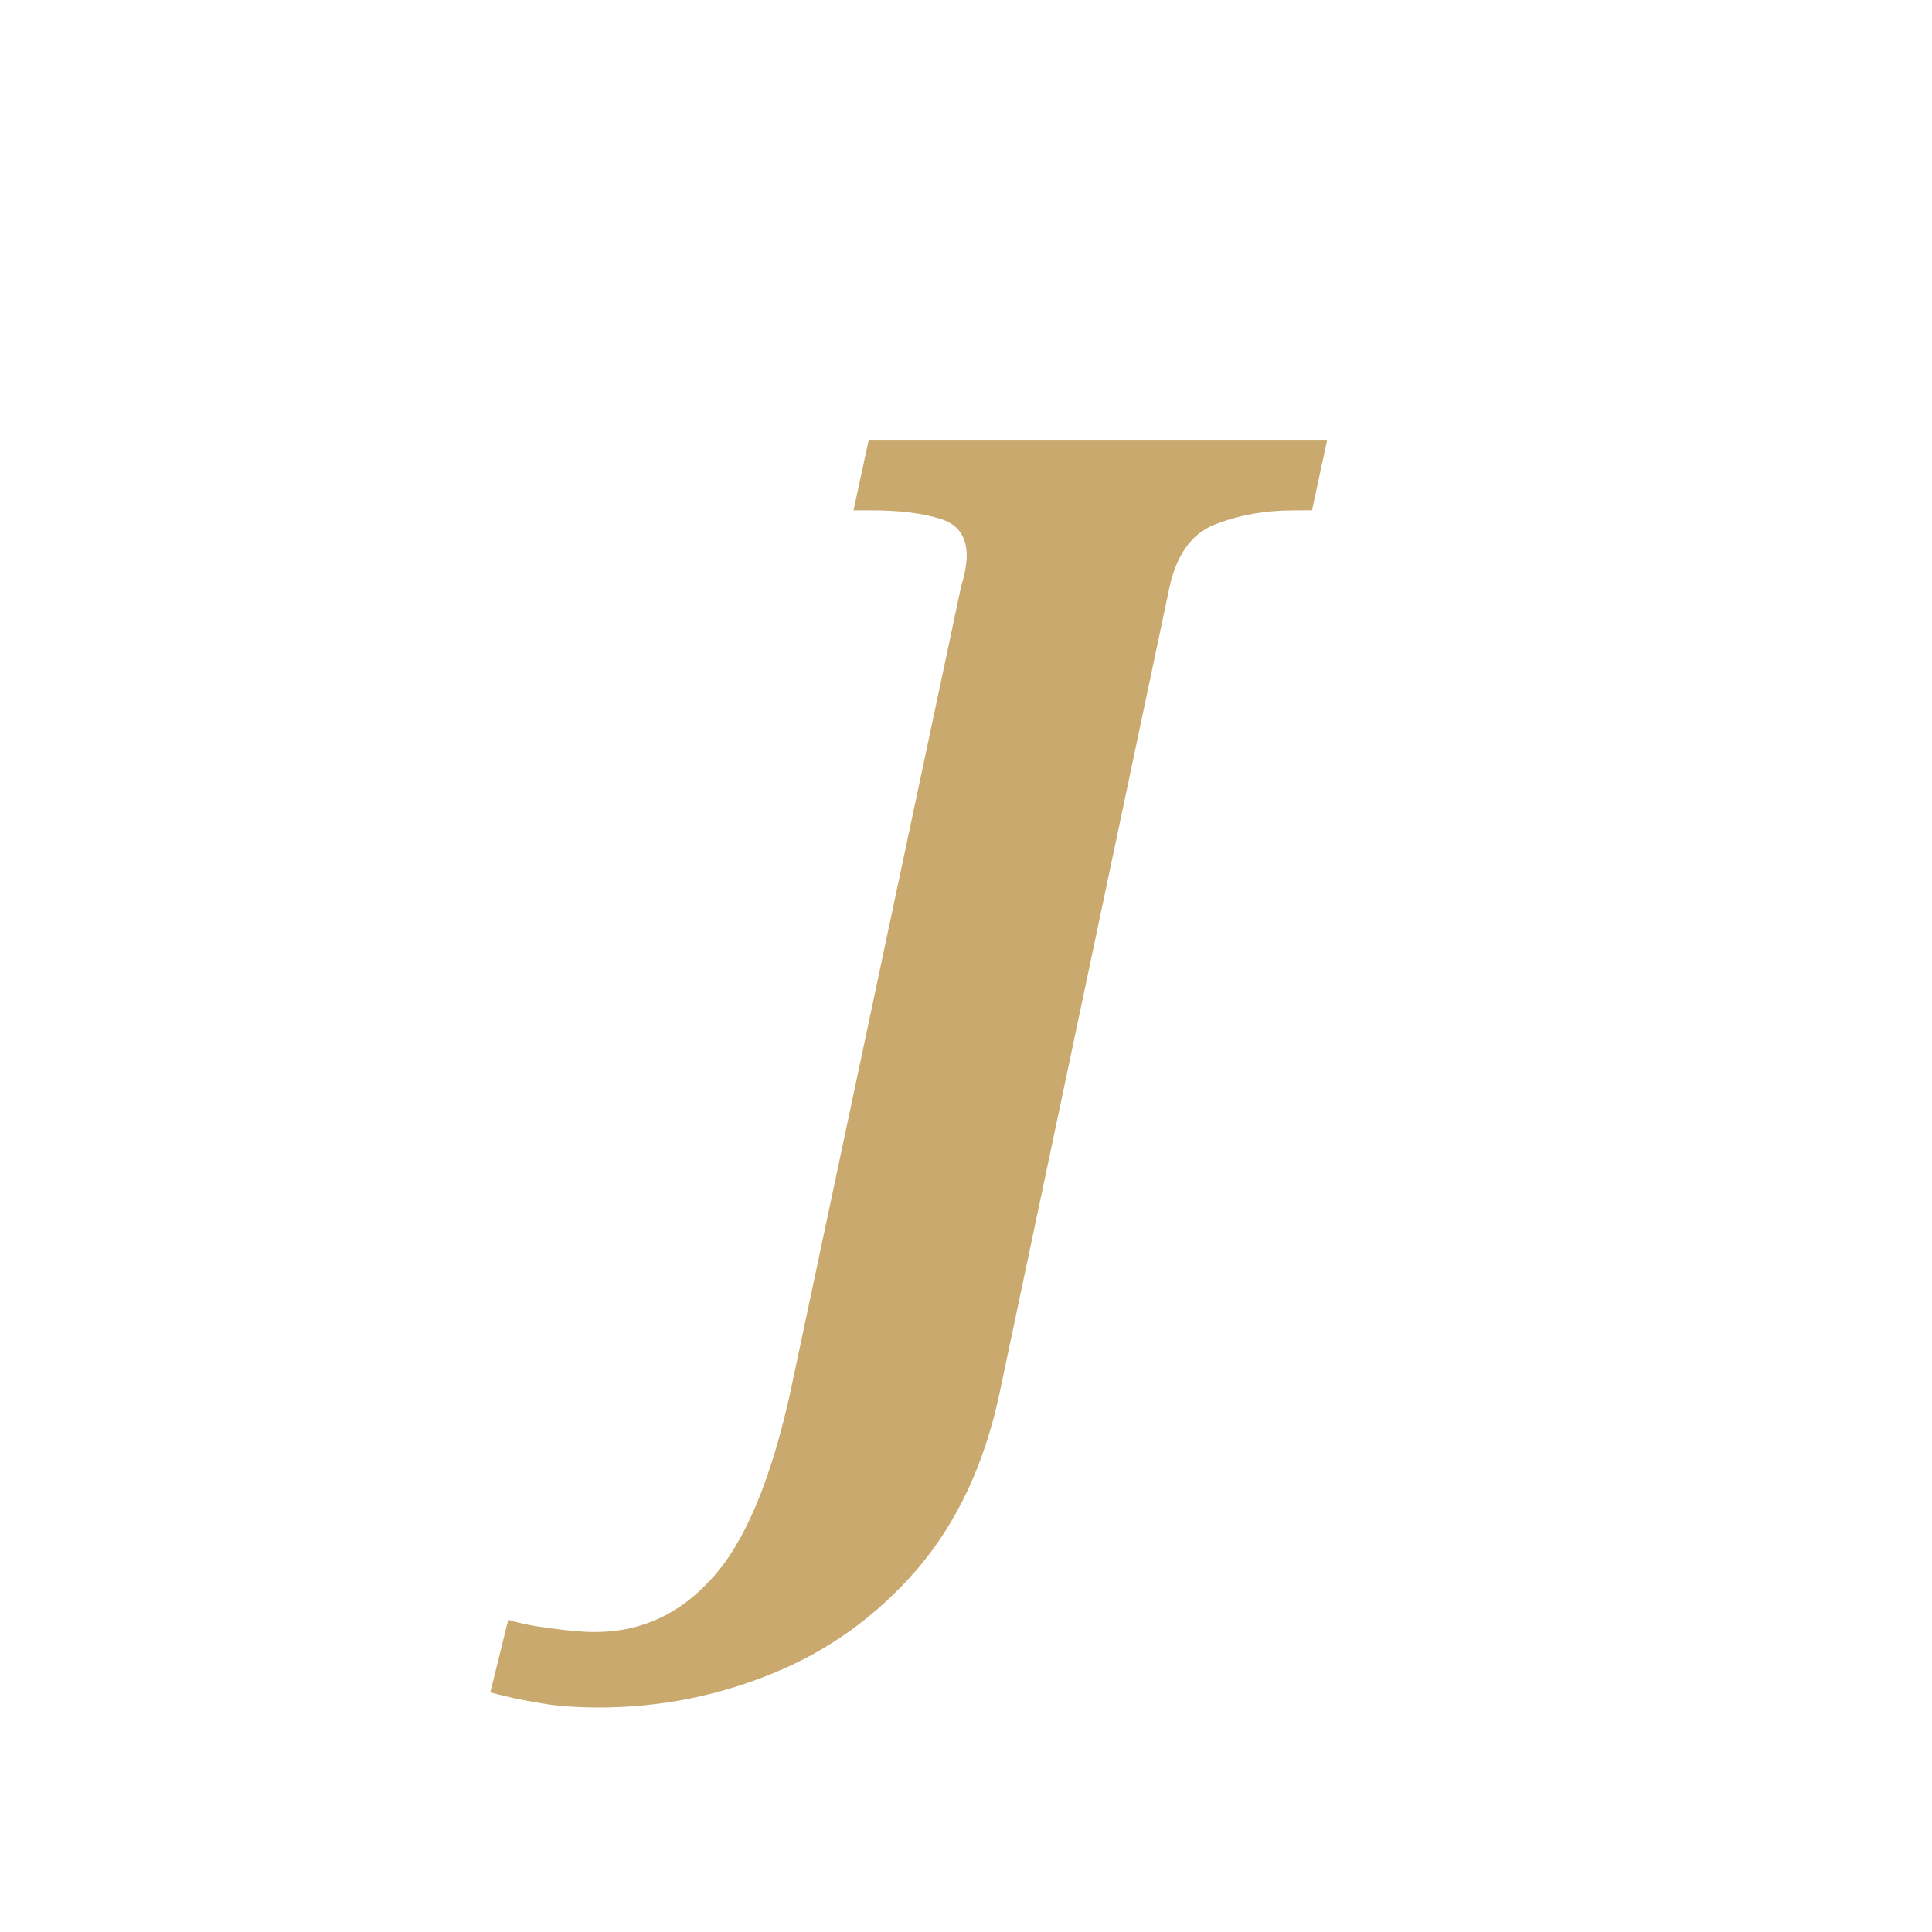
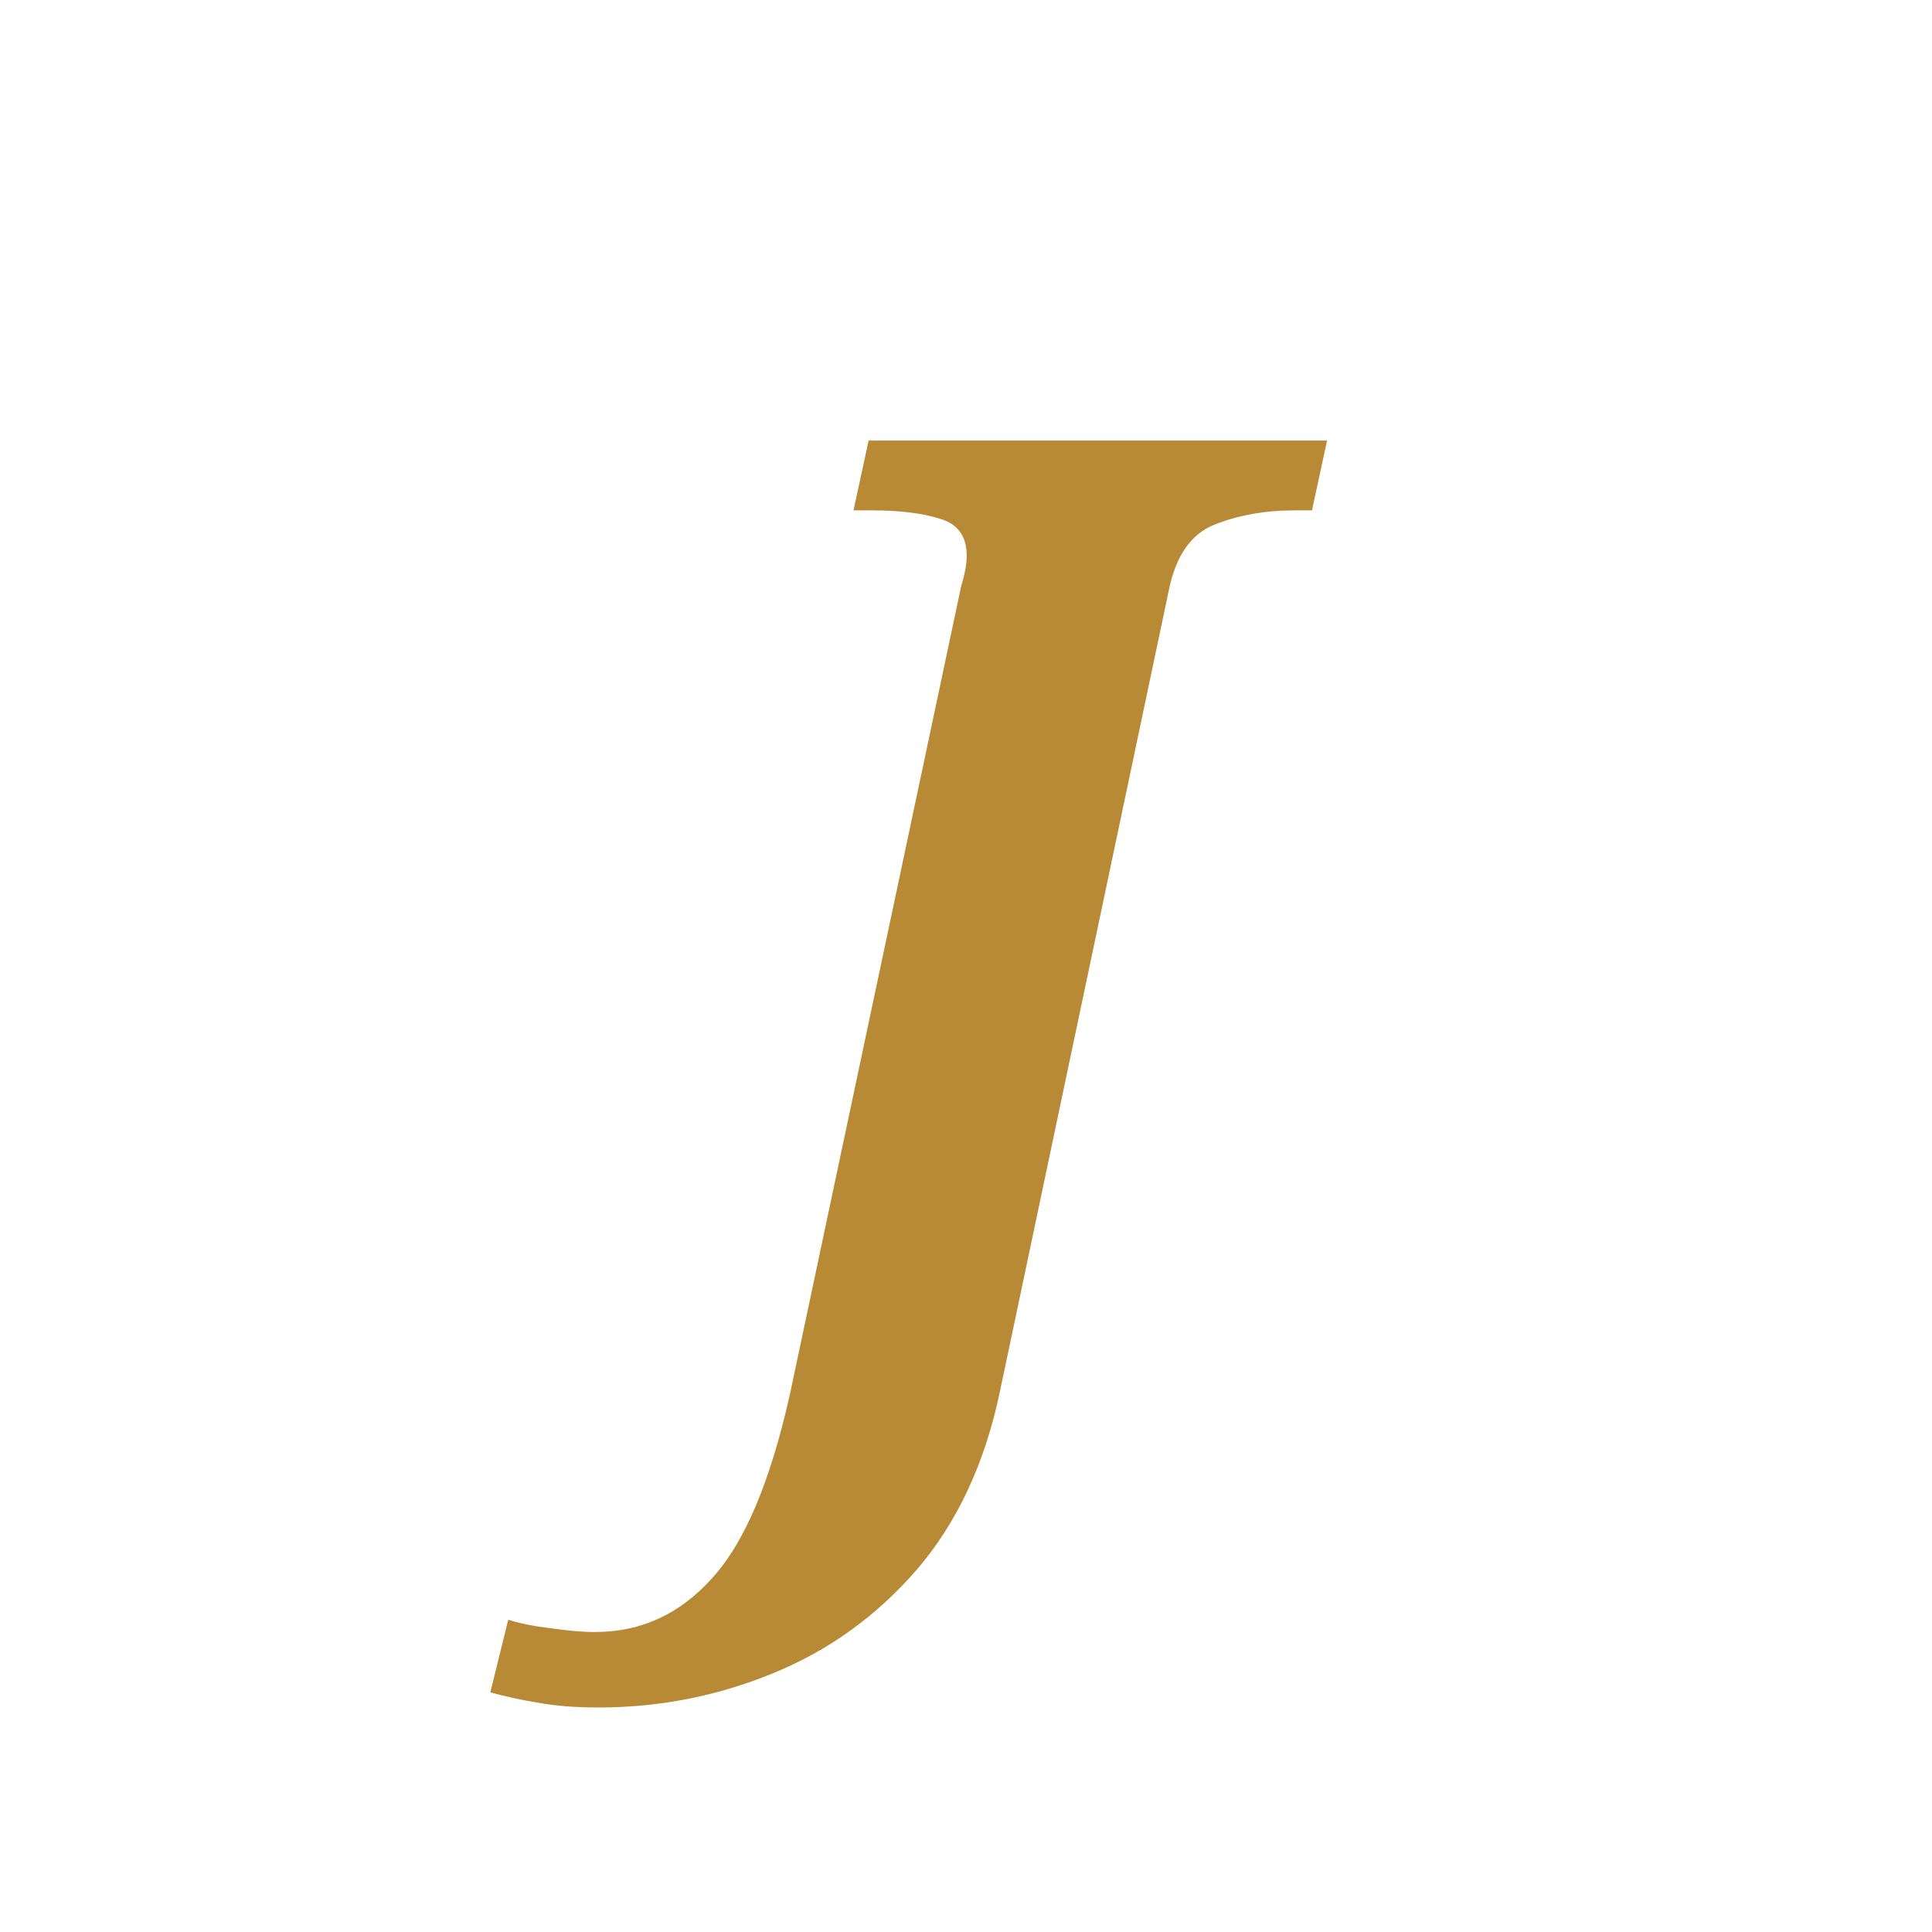
<svg xmlns="http://www.w3.org/2000/svg" viewBox="0 0 32 32">
  <rect width="32" height="32" fill="white" />
-   <text x="16" y="23" font-family="Georgia, serif" font-size="22" font-style="italic" font-weight="bold" text-anchor="middle" fill="#C9A96E">J</text>
+   <text x="16" y="23" font-family="Georgia, serif" font-size="22" font-style="italic" font-weight="bold" text-anchor="middle" fill="#B88A36">J</text>
</svg>
